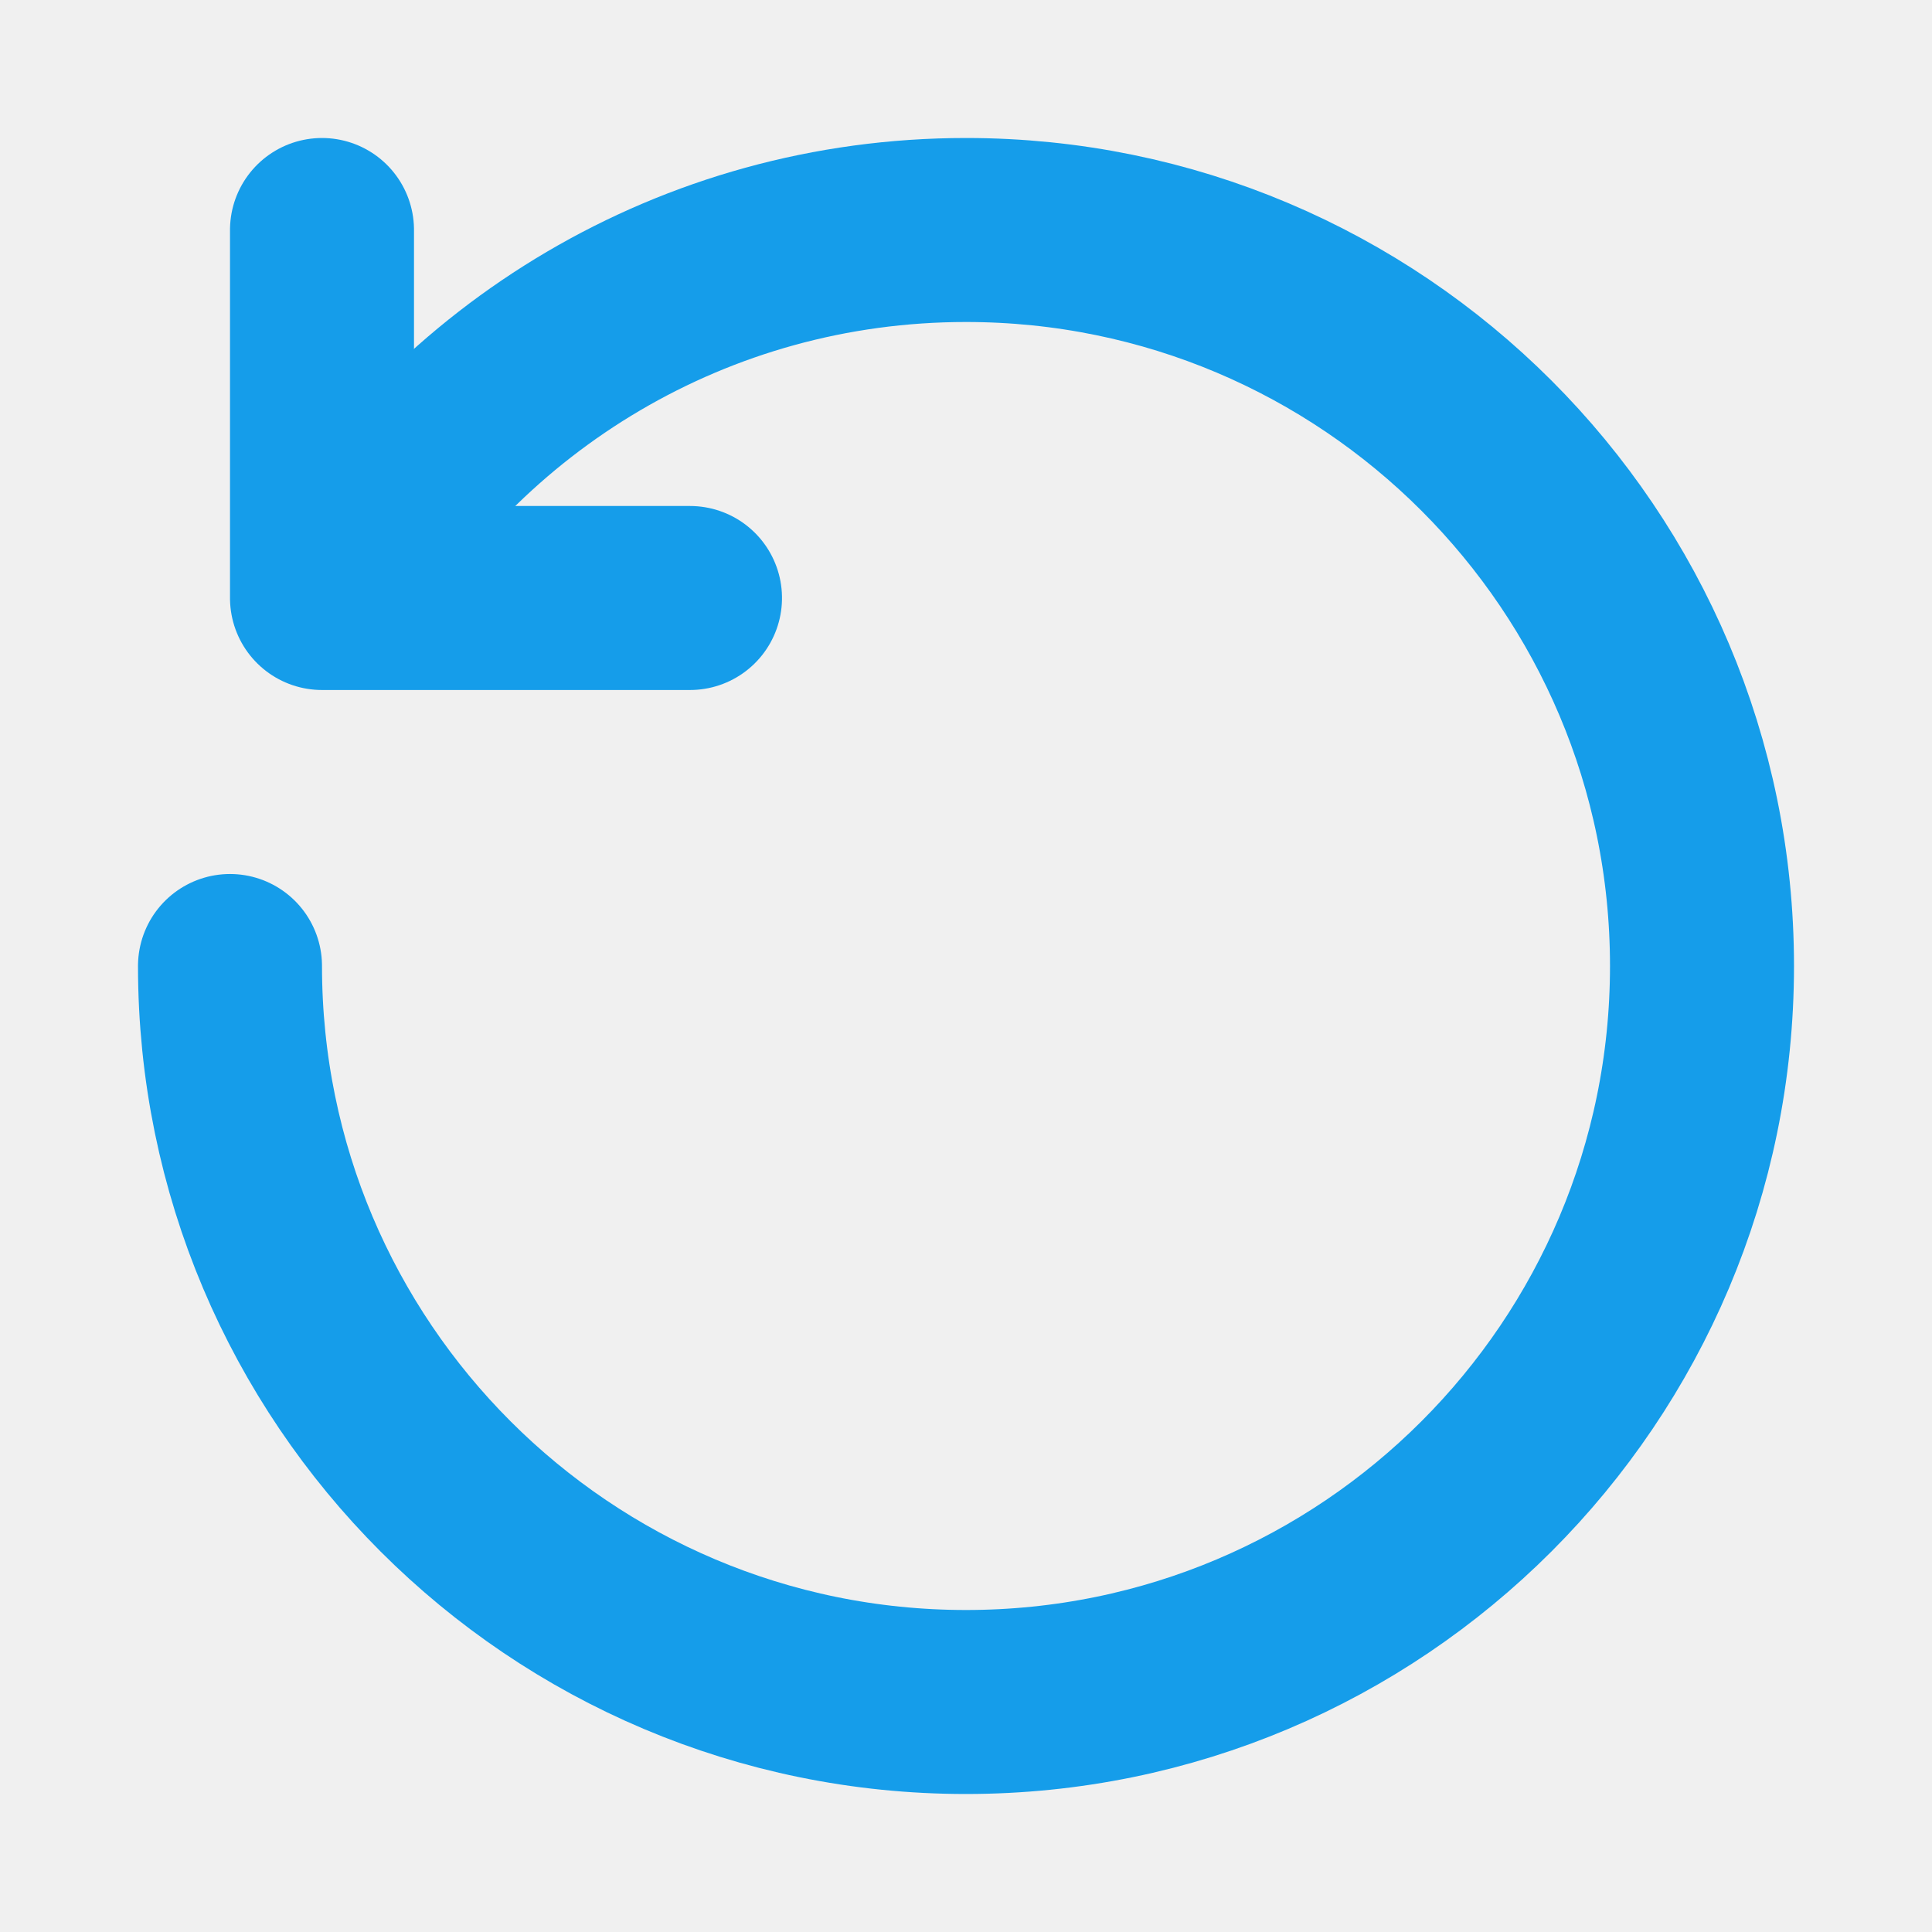
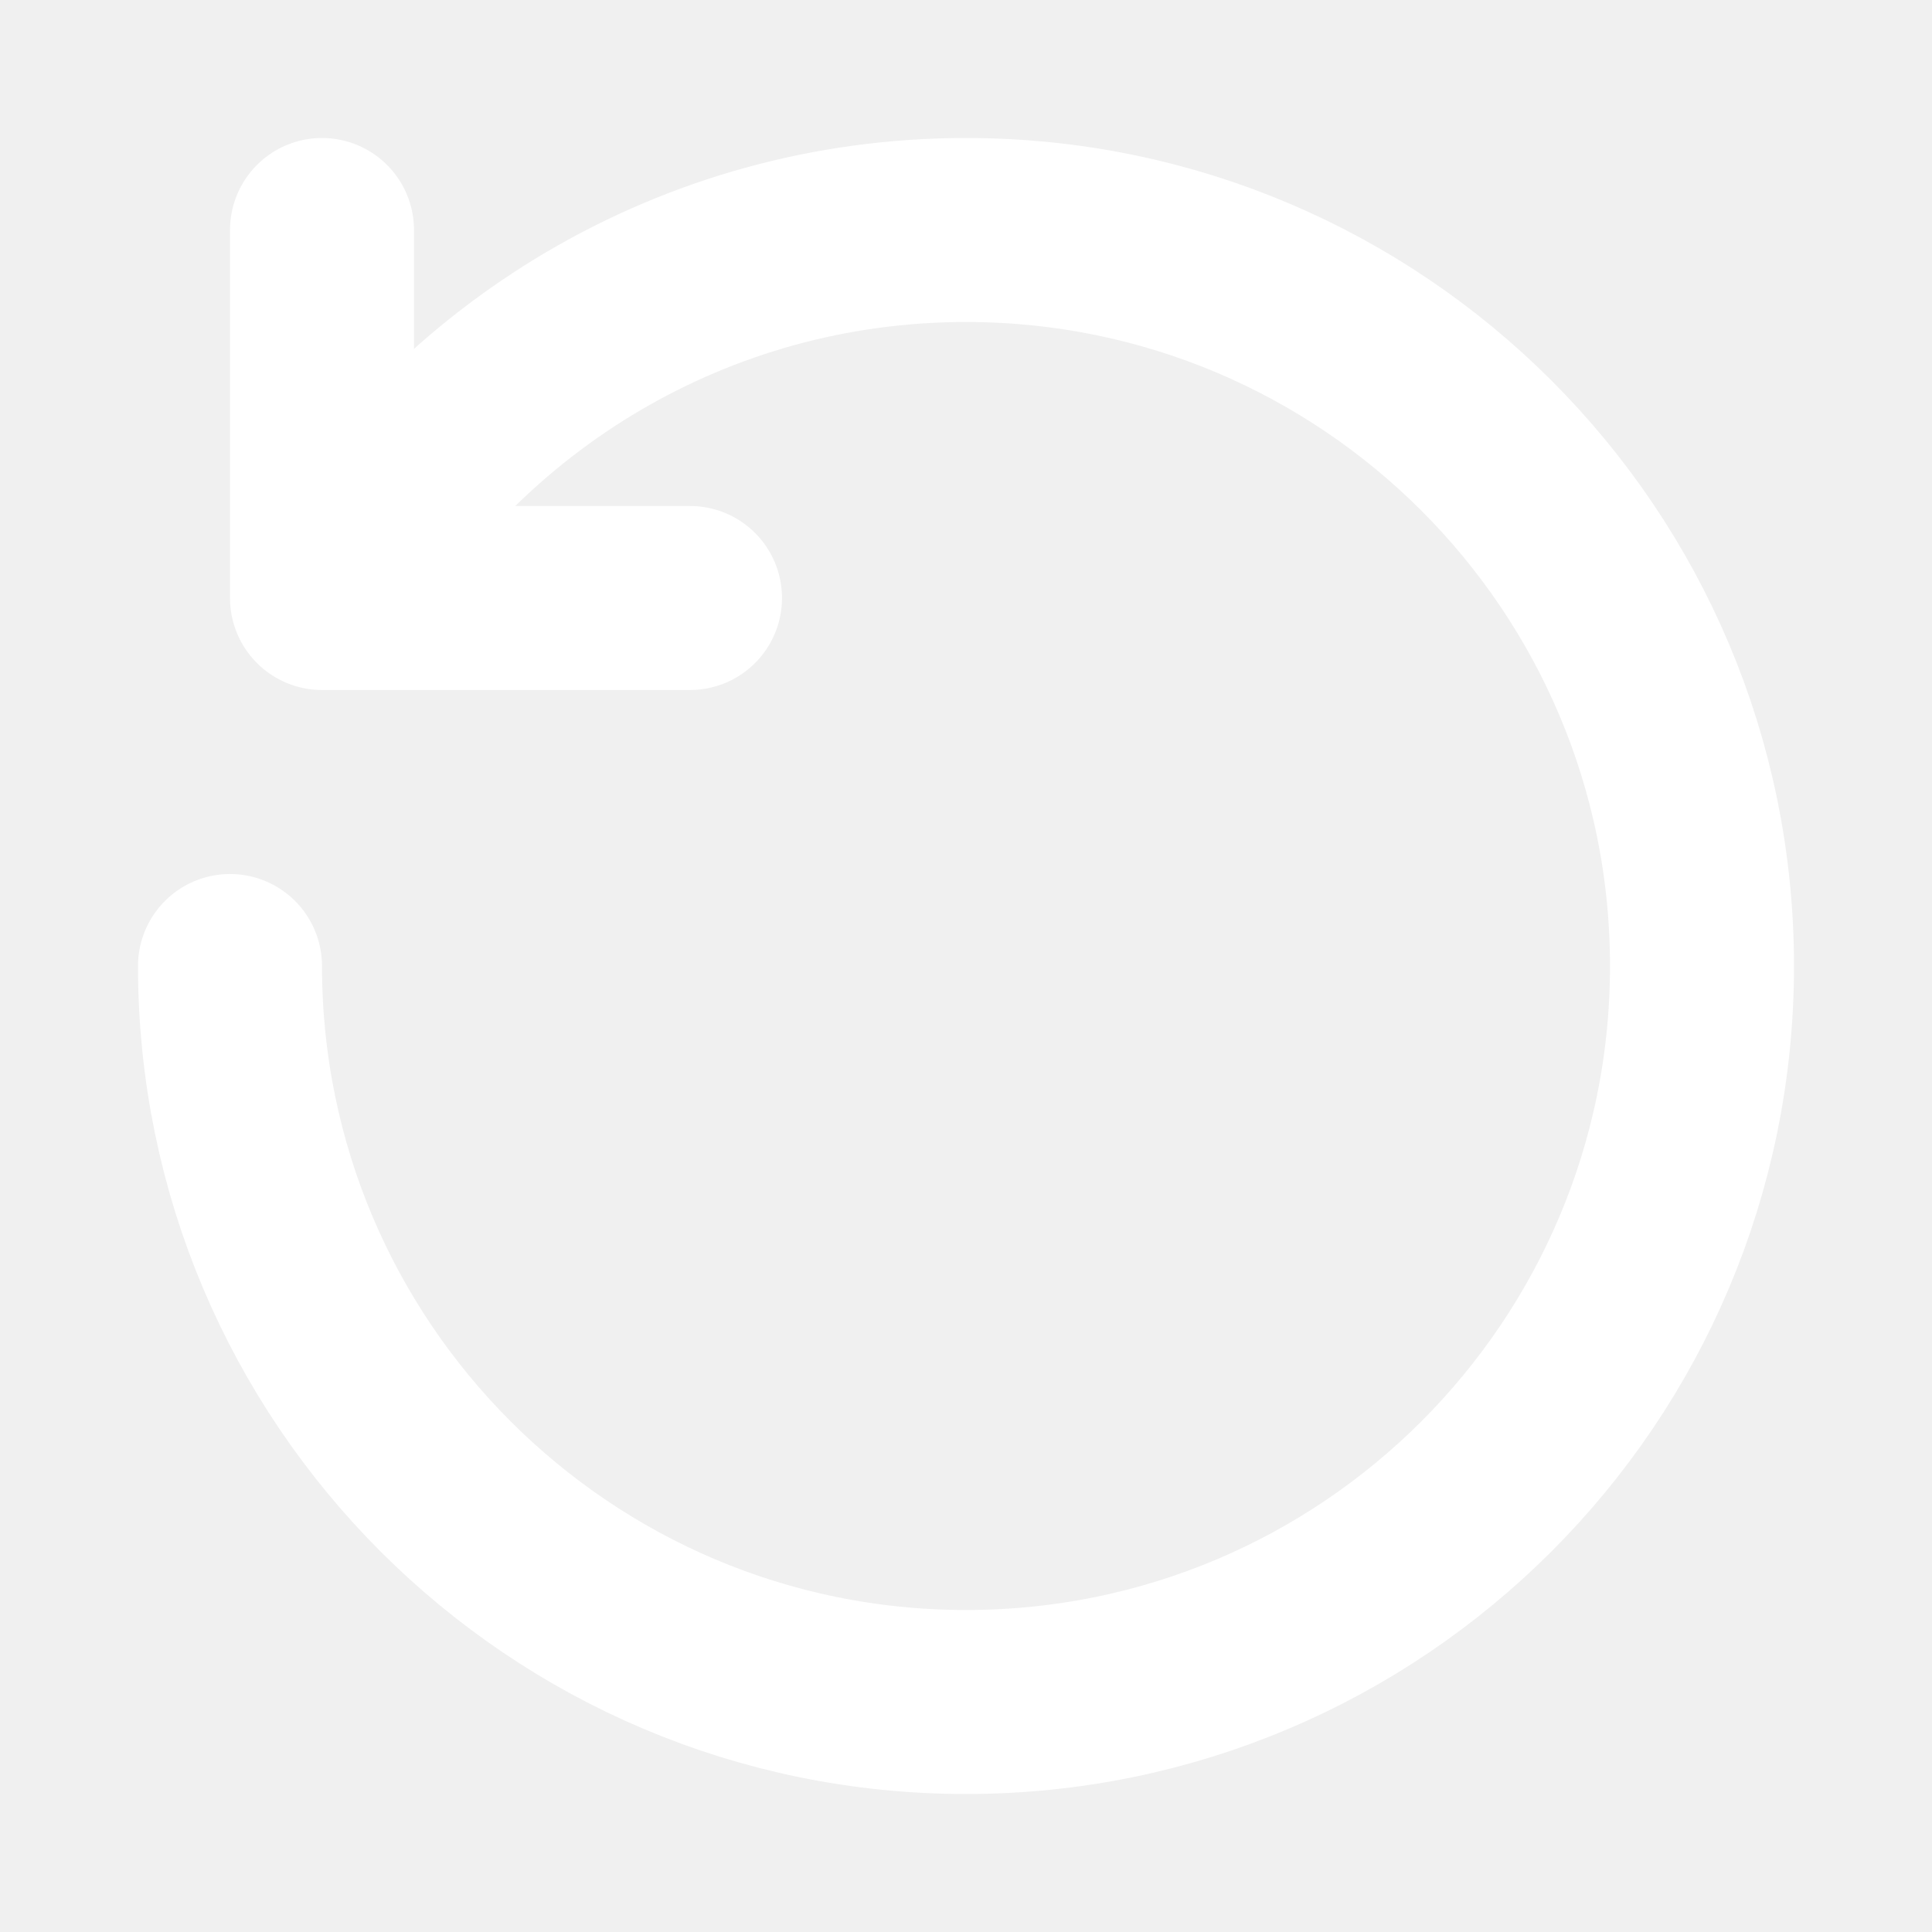
<svg xmlns="http://www.w3.org/2000/svg" width="18px" height="18px" viewBox="0 0 21 21" style="fill: #159DEA; stroke-width: 2px;">
-   <g fill="none" fill-rule="evenodd" stroke="#159DEA" stroke-linecap="round" stroke-linejoin="round" transform="matrix(0 1 1 0 2.5 2.5)">
+   <g fill="none" fill-rule="evenodd" stroke="#ffffff" stroke-linecap="round" stroke-linejoin="round" transform="matrix(0 1 1 0 2.5 2.5)">
    <path d="M3.987 1.078C1.603 2.463 0 5.044 0 8 0 12.418 3.582 16 8 16s8-3.582 8-8-3.582-8-8-8" />
    <path d="M4 1v4h-4" transform="matrix(1 0 0 -1 0 6)" />
  </g>
</svg>
